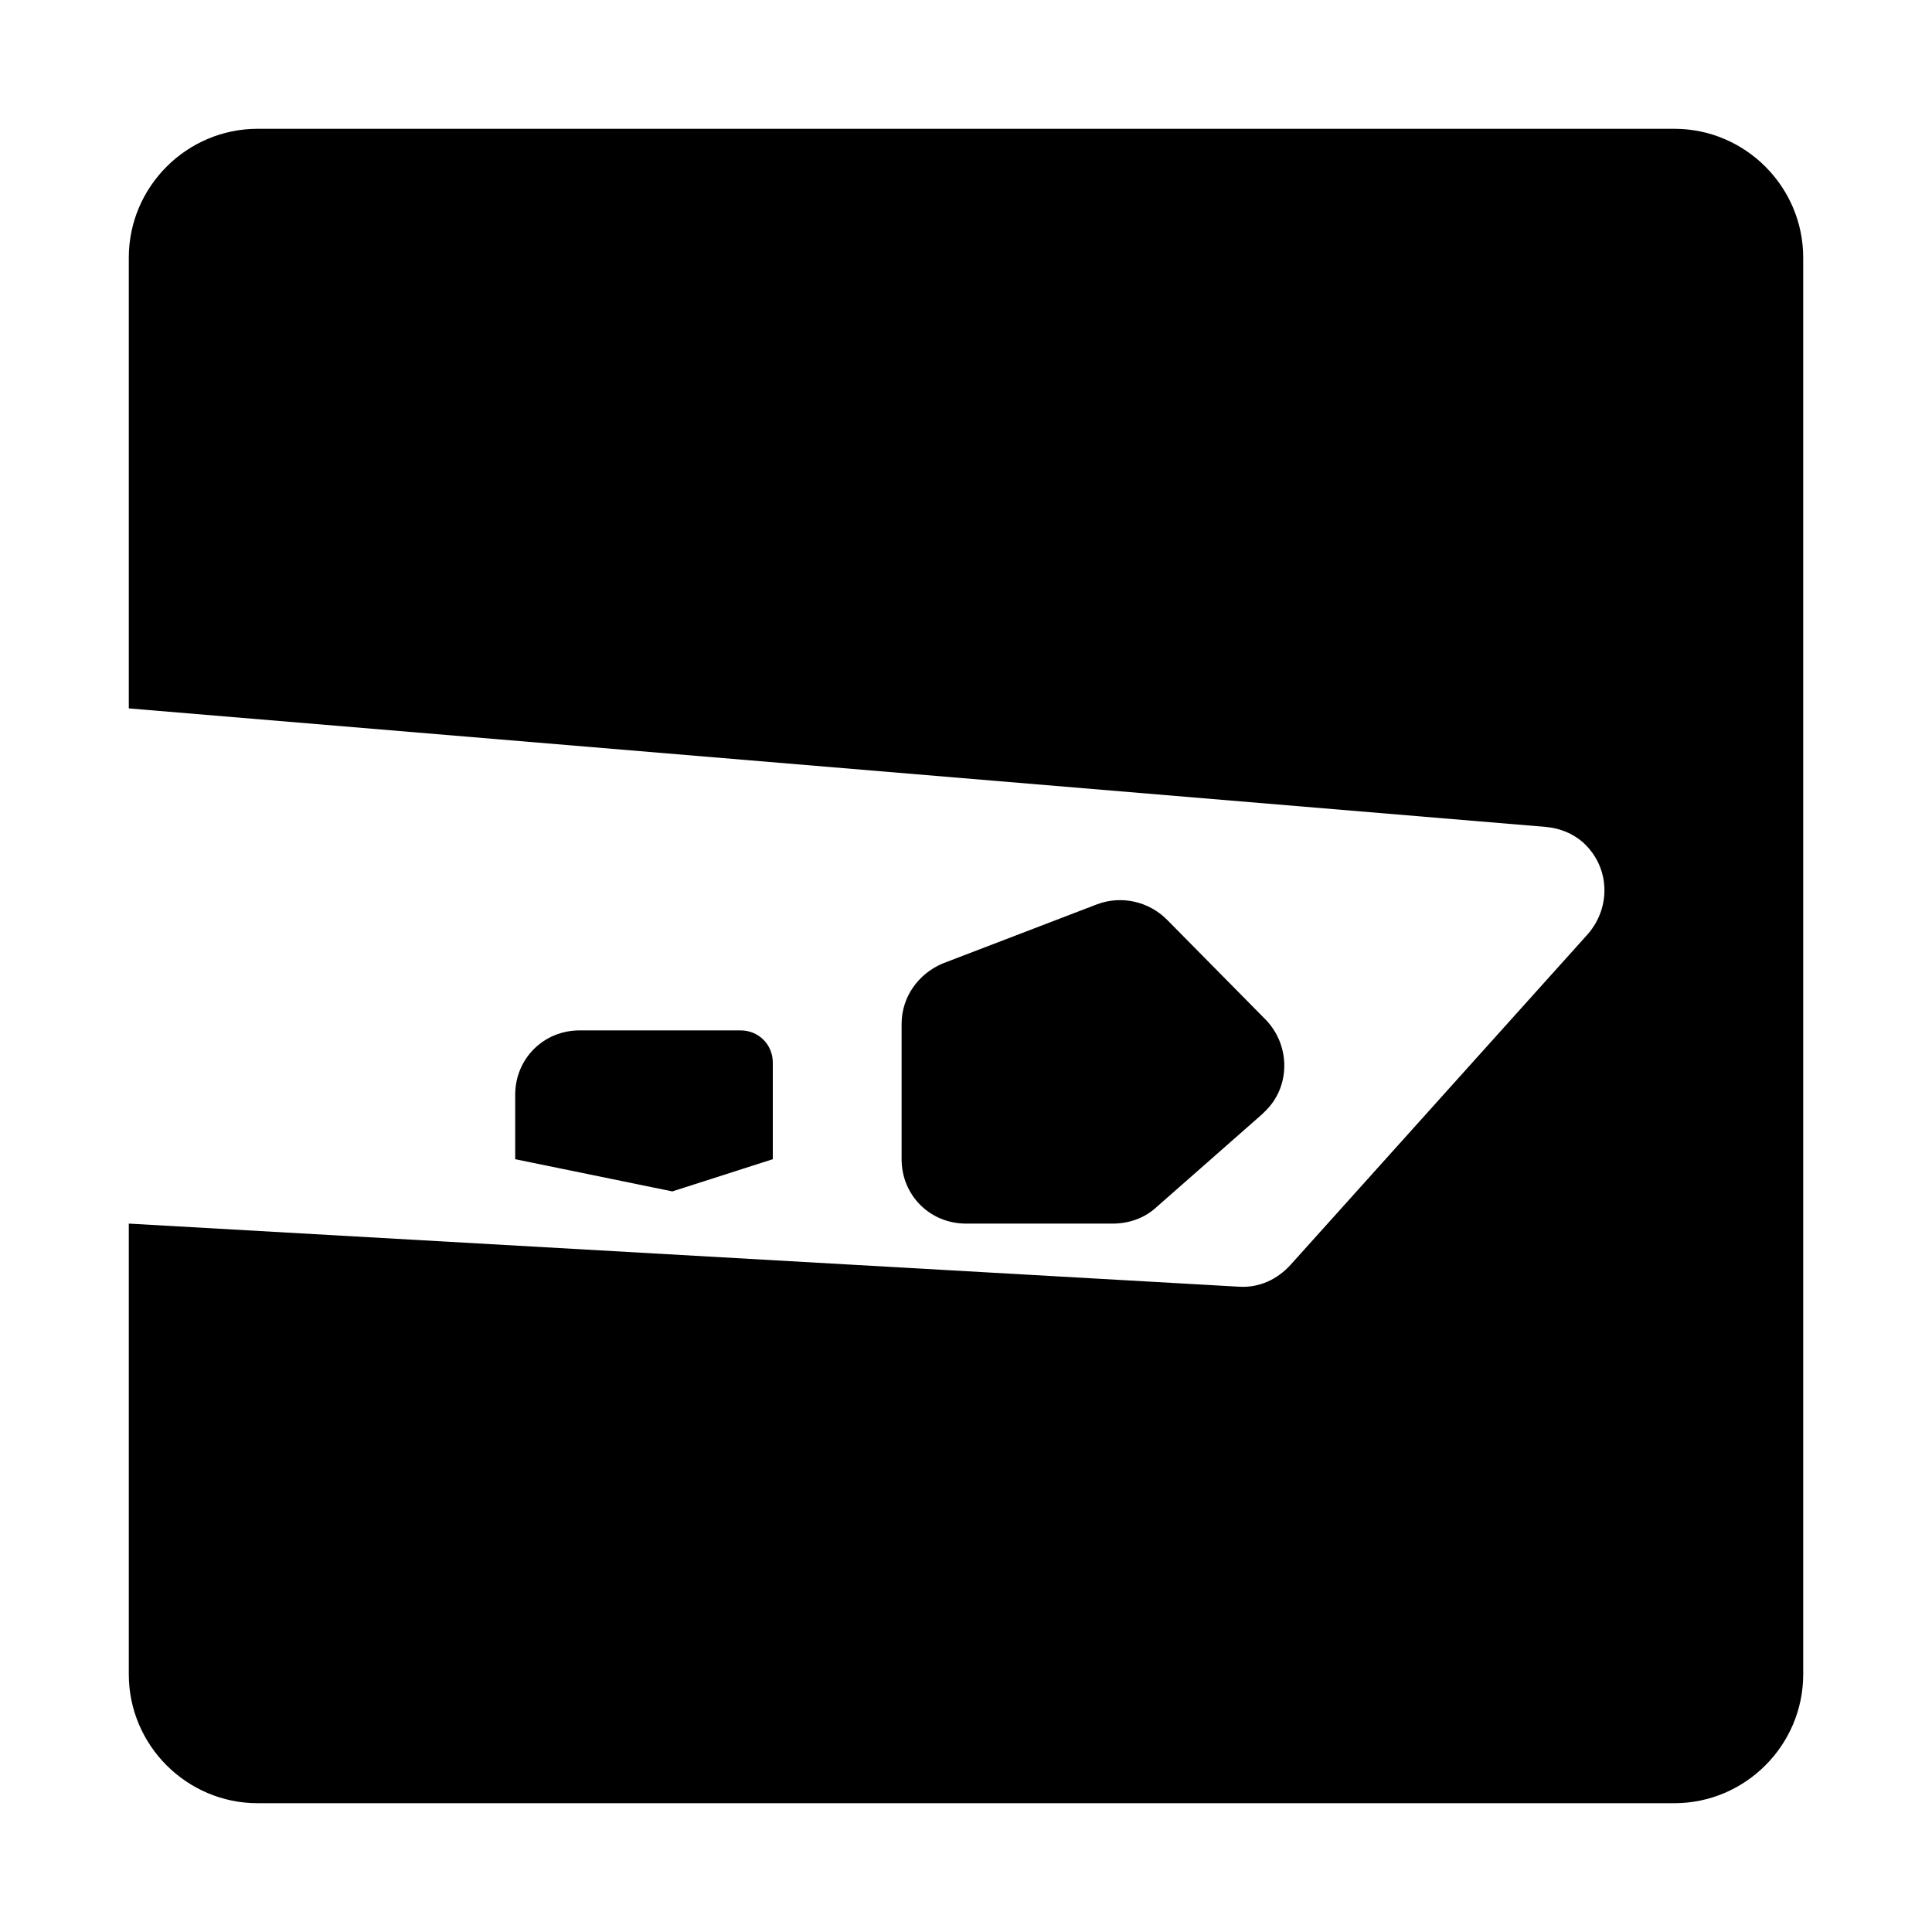
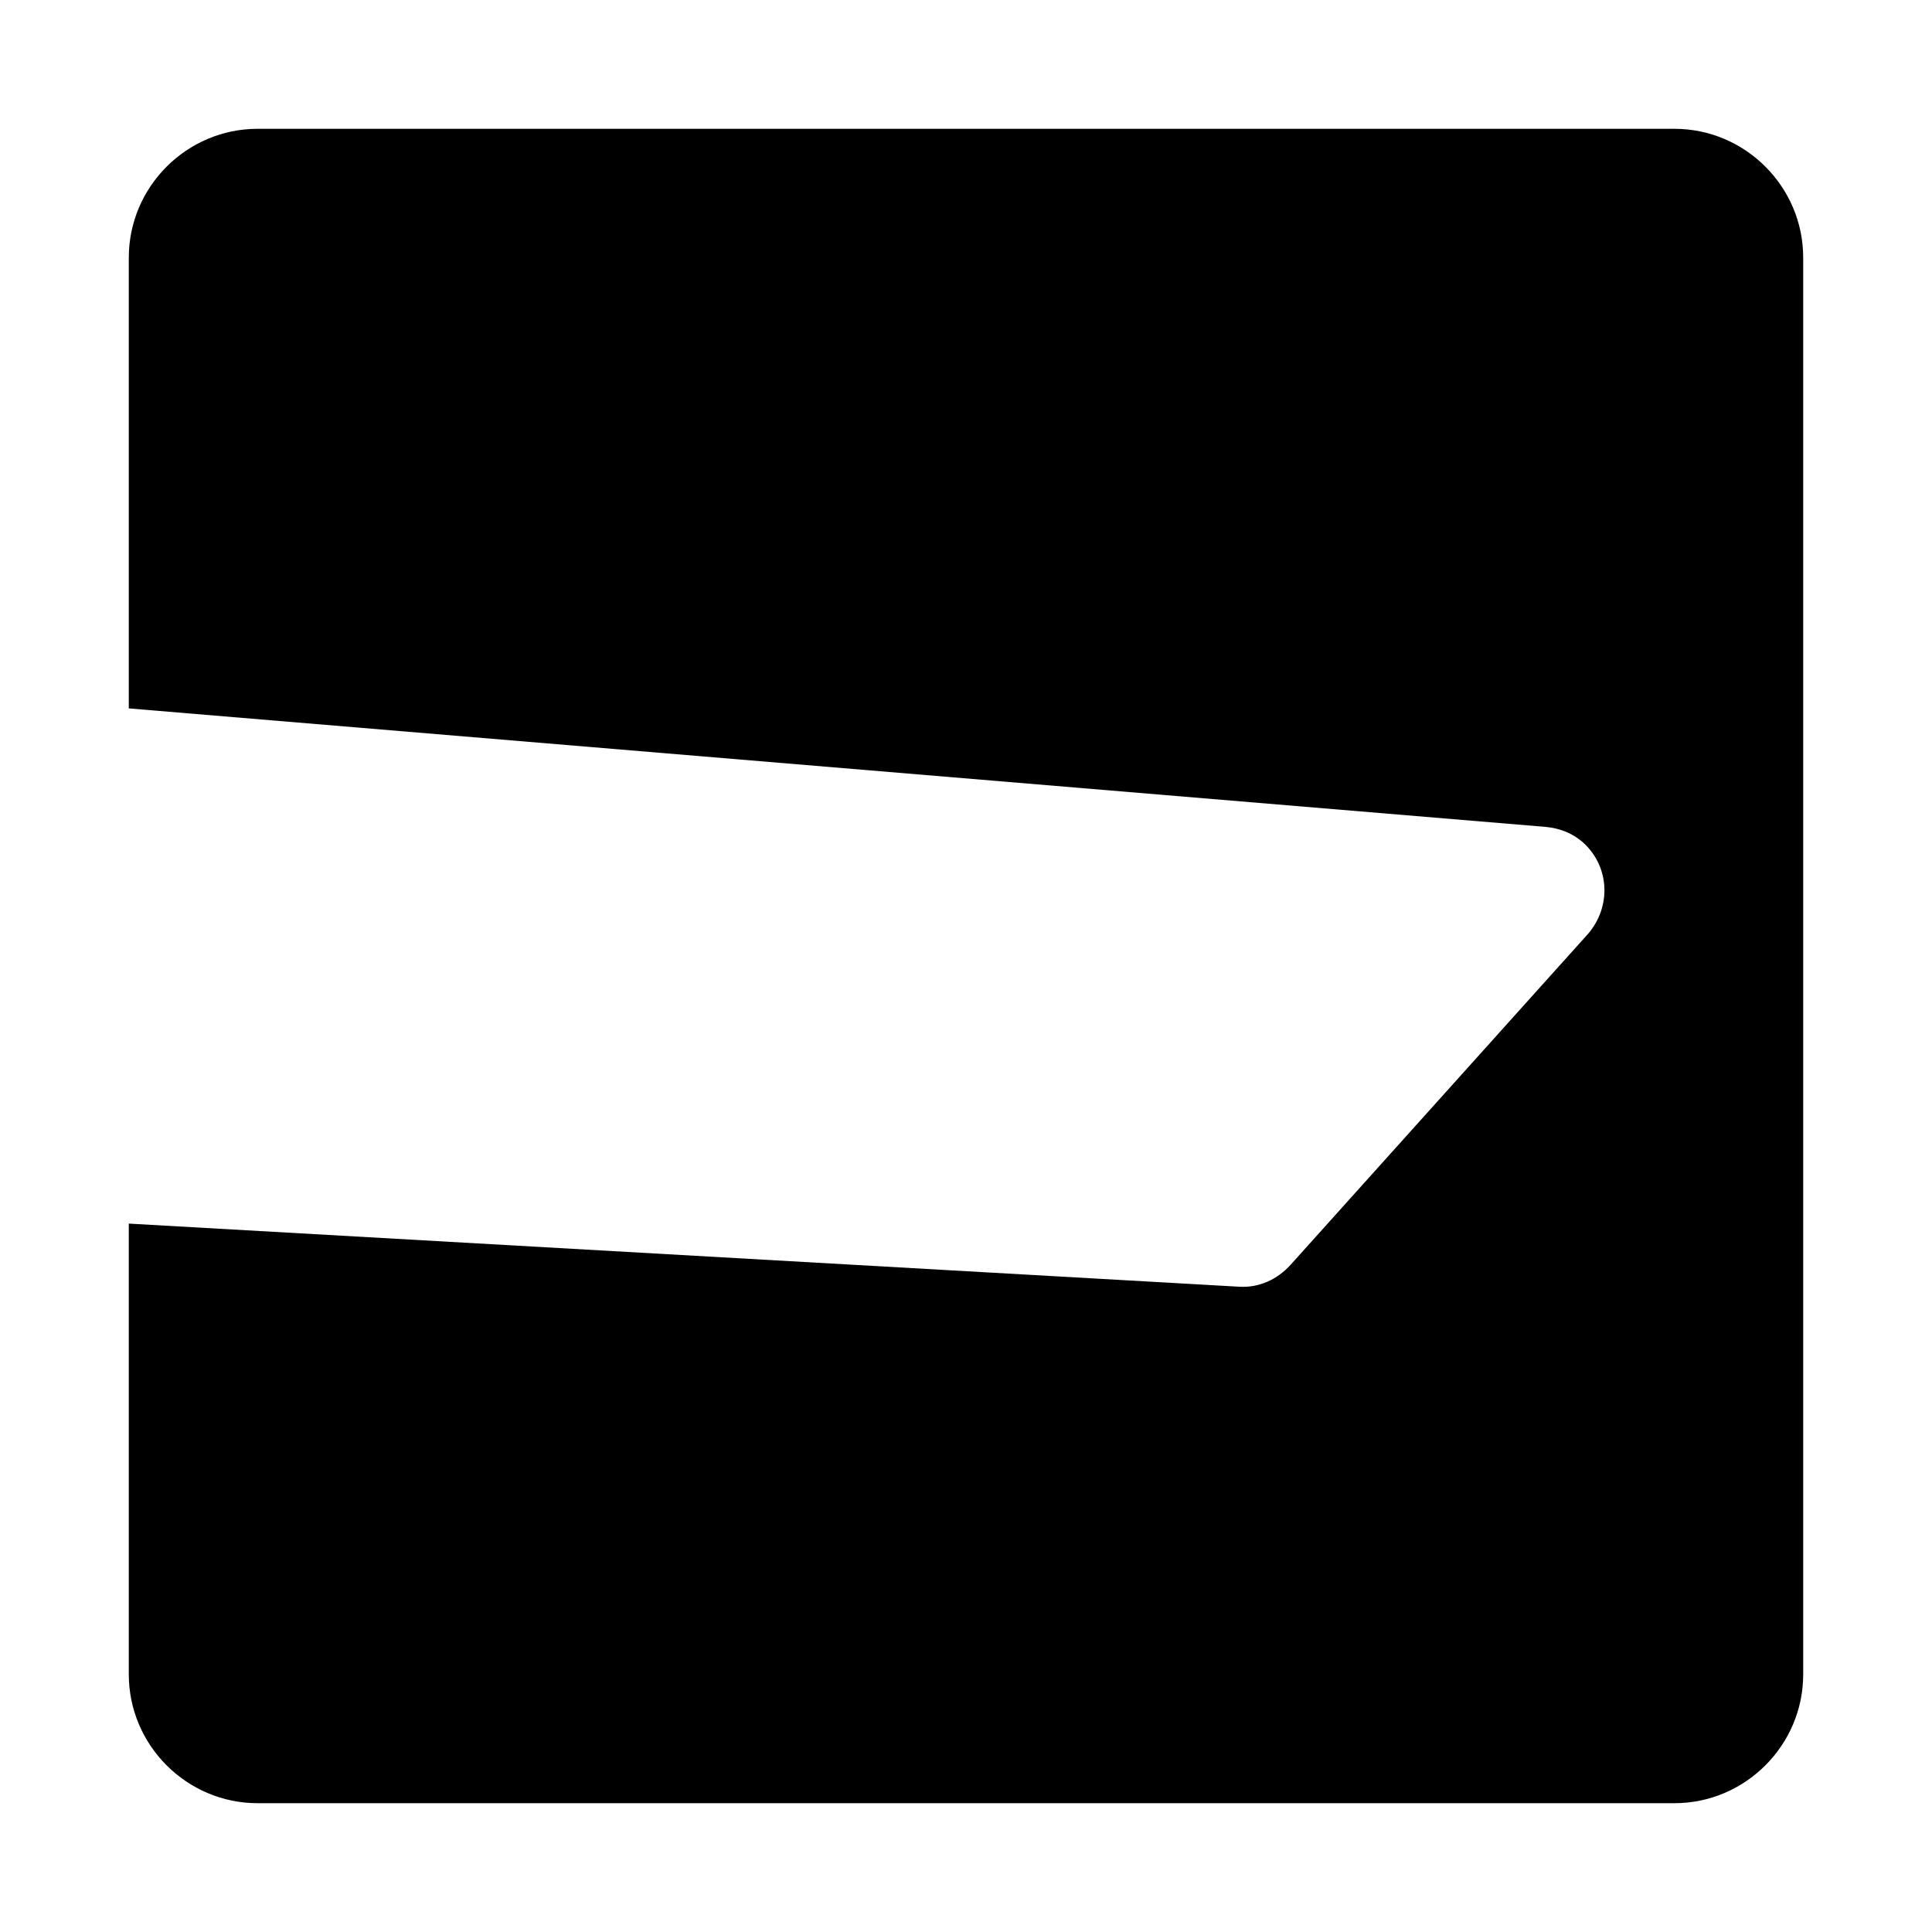
<svg xmlns="http://www.w3.org/2000/svg" viewBox="0 0 15 15" version="1.1">
-   <path d="M2 1L13 1C13.55 1 14 1.45 14 2L14 13C14 13.55 13.55 14 13 14L2 14C1.45 14 1 13.55 1 13L1 9.5L9.62 9.99C9.78 10 9.92 9.93 10.02 9.82L12.33 7.25C12.51 7.04 12.5 6.73 12.29 6.54C12.21 6.47 12.11 6.43 12 6.42L1 5.5L1 2C1 1.45 1.45 1 2 1ZM7 9L7 7.95C7 7.74 7.13 7.56 7.32 7.48L8.52 7.02C8.71 6.95 8.92 7 9.06 7.14L9.83 7.92C10.02 8.12 10.02 8.44 9.82 8.63C9.81 8.64 9.81 8.64 9.8 8.65L8.97 9.38C8.88 9.46 8.76 9.5 8.64 9.5L7.5 9.5C7.22 9.5 7 9.28 7 9L7 9ZM4 9L4 8.5C4 8.22 4.22 8 4.5 8L5.75 8C5.89 8 6 8.11 6 8.25L6 9L5.22 9.25L4 9Z" />
+   <path d="M2 1L13 1C13.55 1 14 1.45 14 2L14 13C14 13.55 13.55 14 13 14L2 14C1.45 14 1 13.55 1 13L1 9.5L9.62 9.99C9.78 10 9.92 9.93 10.02 9.82L12.33 7.25C12.51 7.04 12.5 6.73 12.29 6.54C12.21 6.47 12.11 6.43 12 6.42L1 5.5L1 2C1 1.45 1.45 1 2 1Z" />
</svg>
